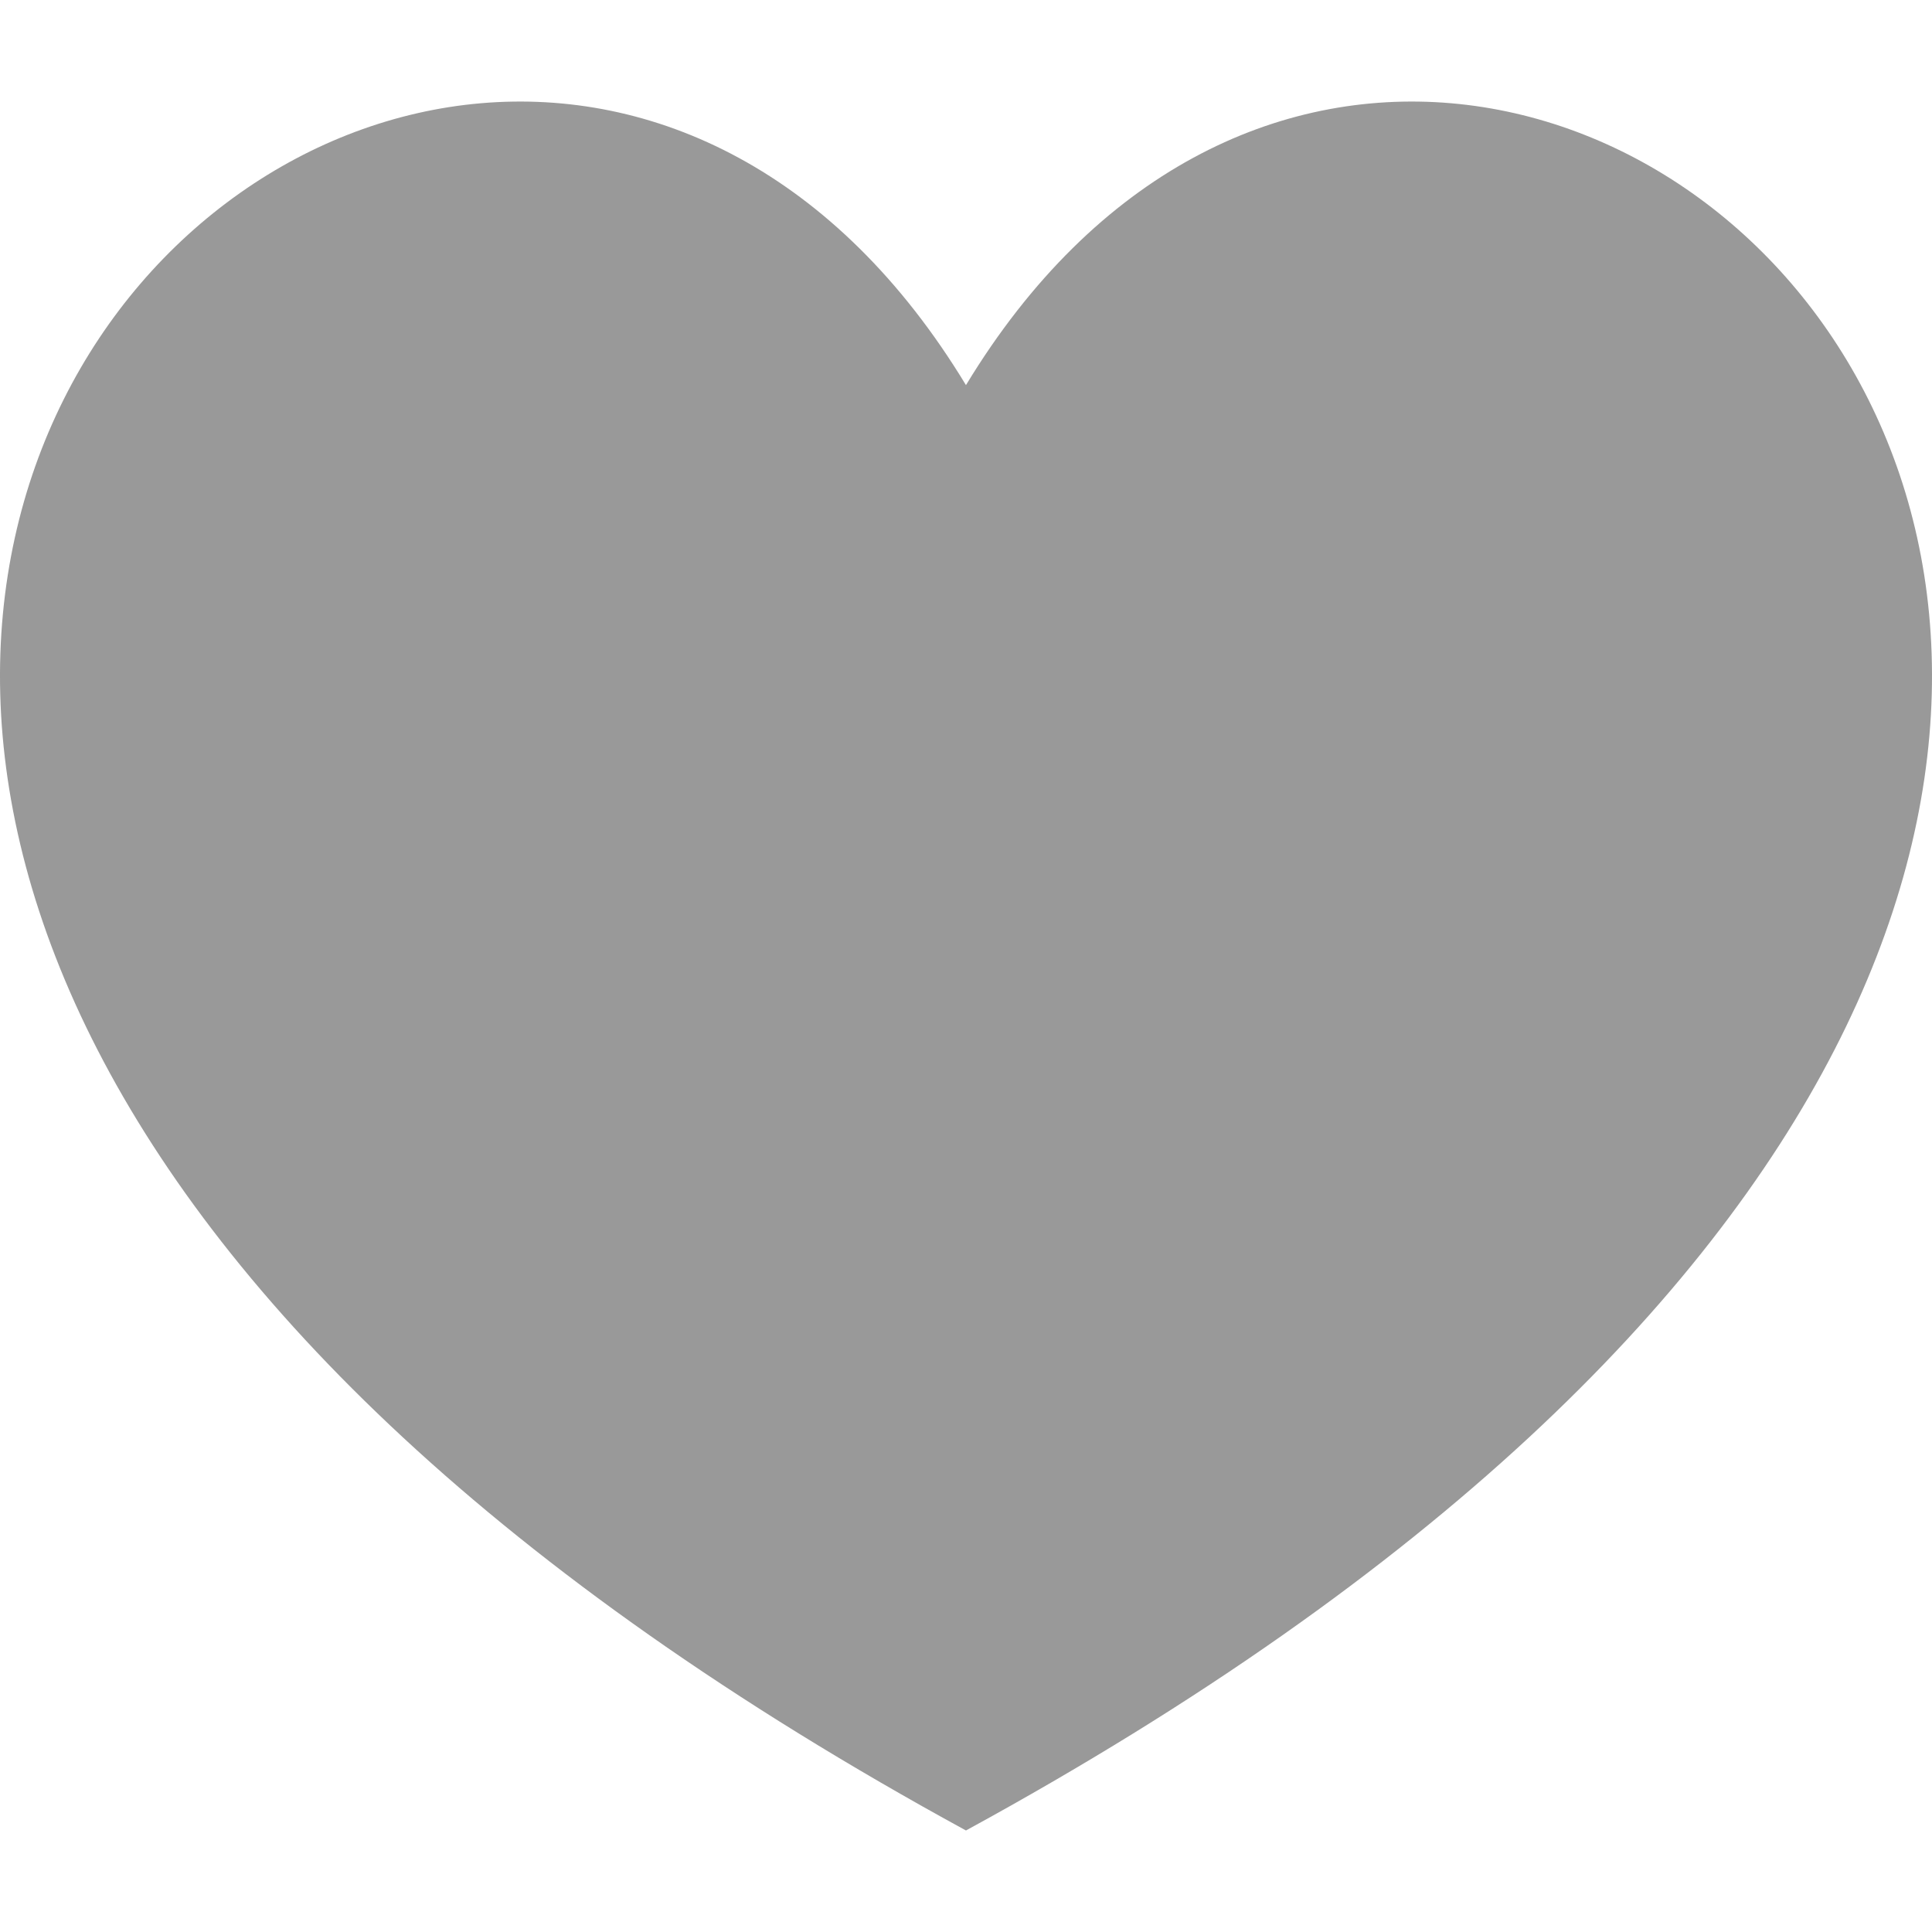
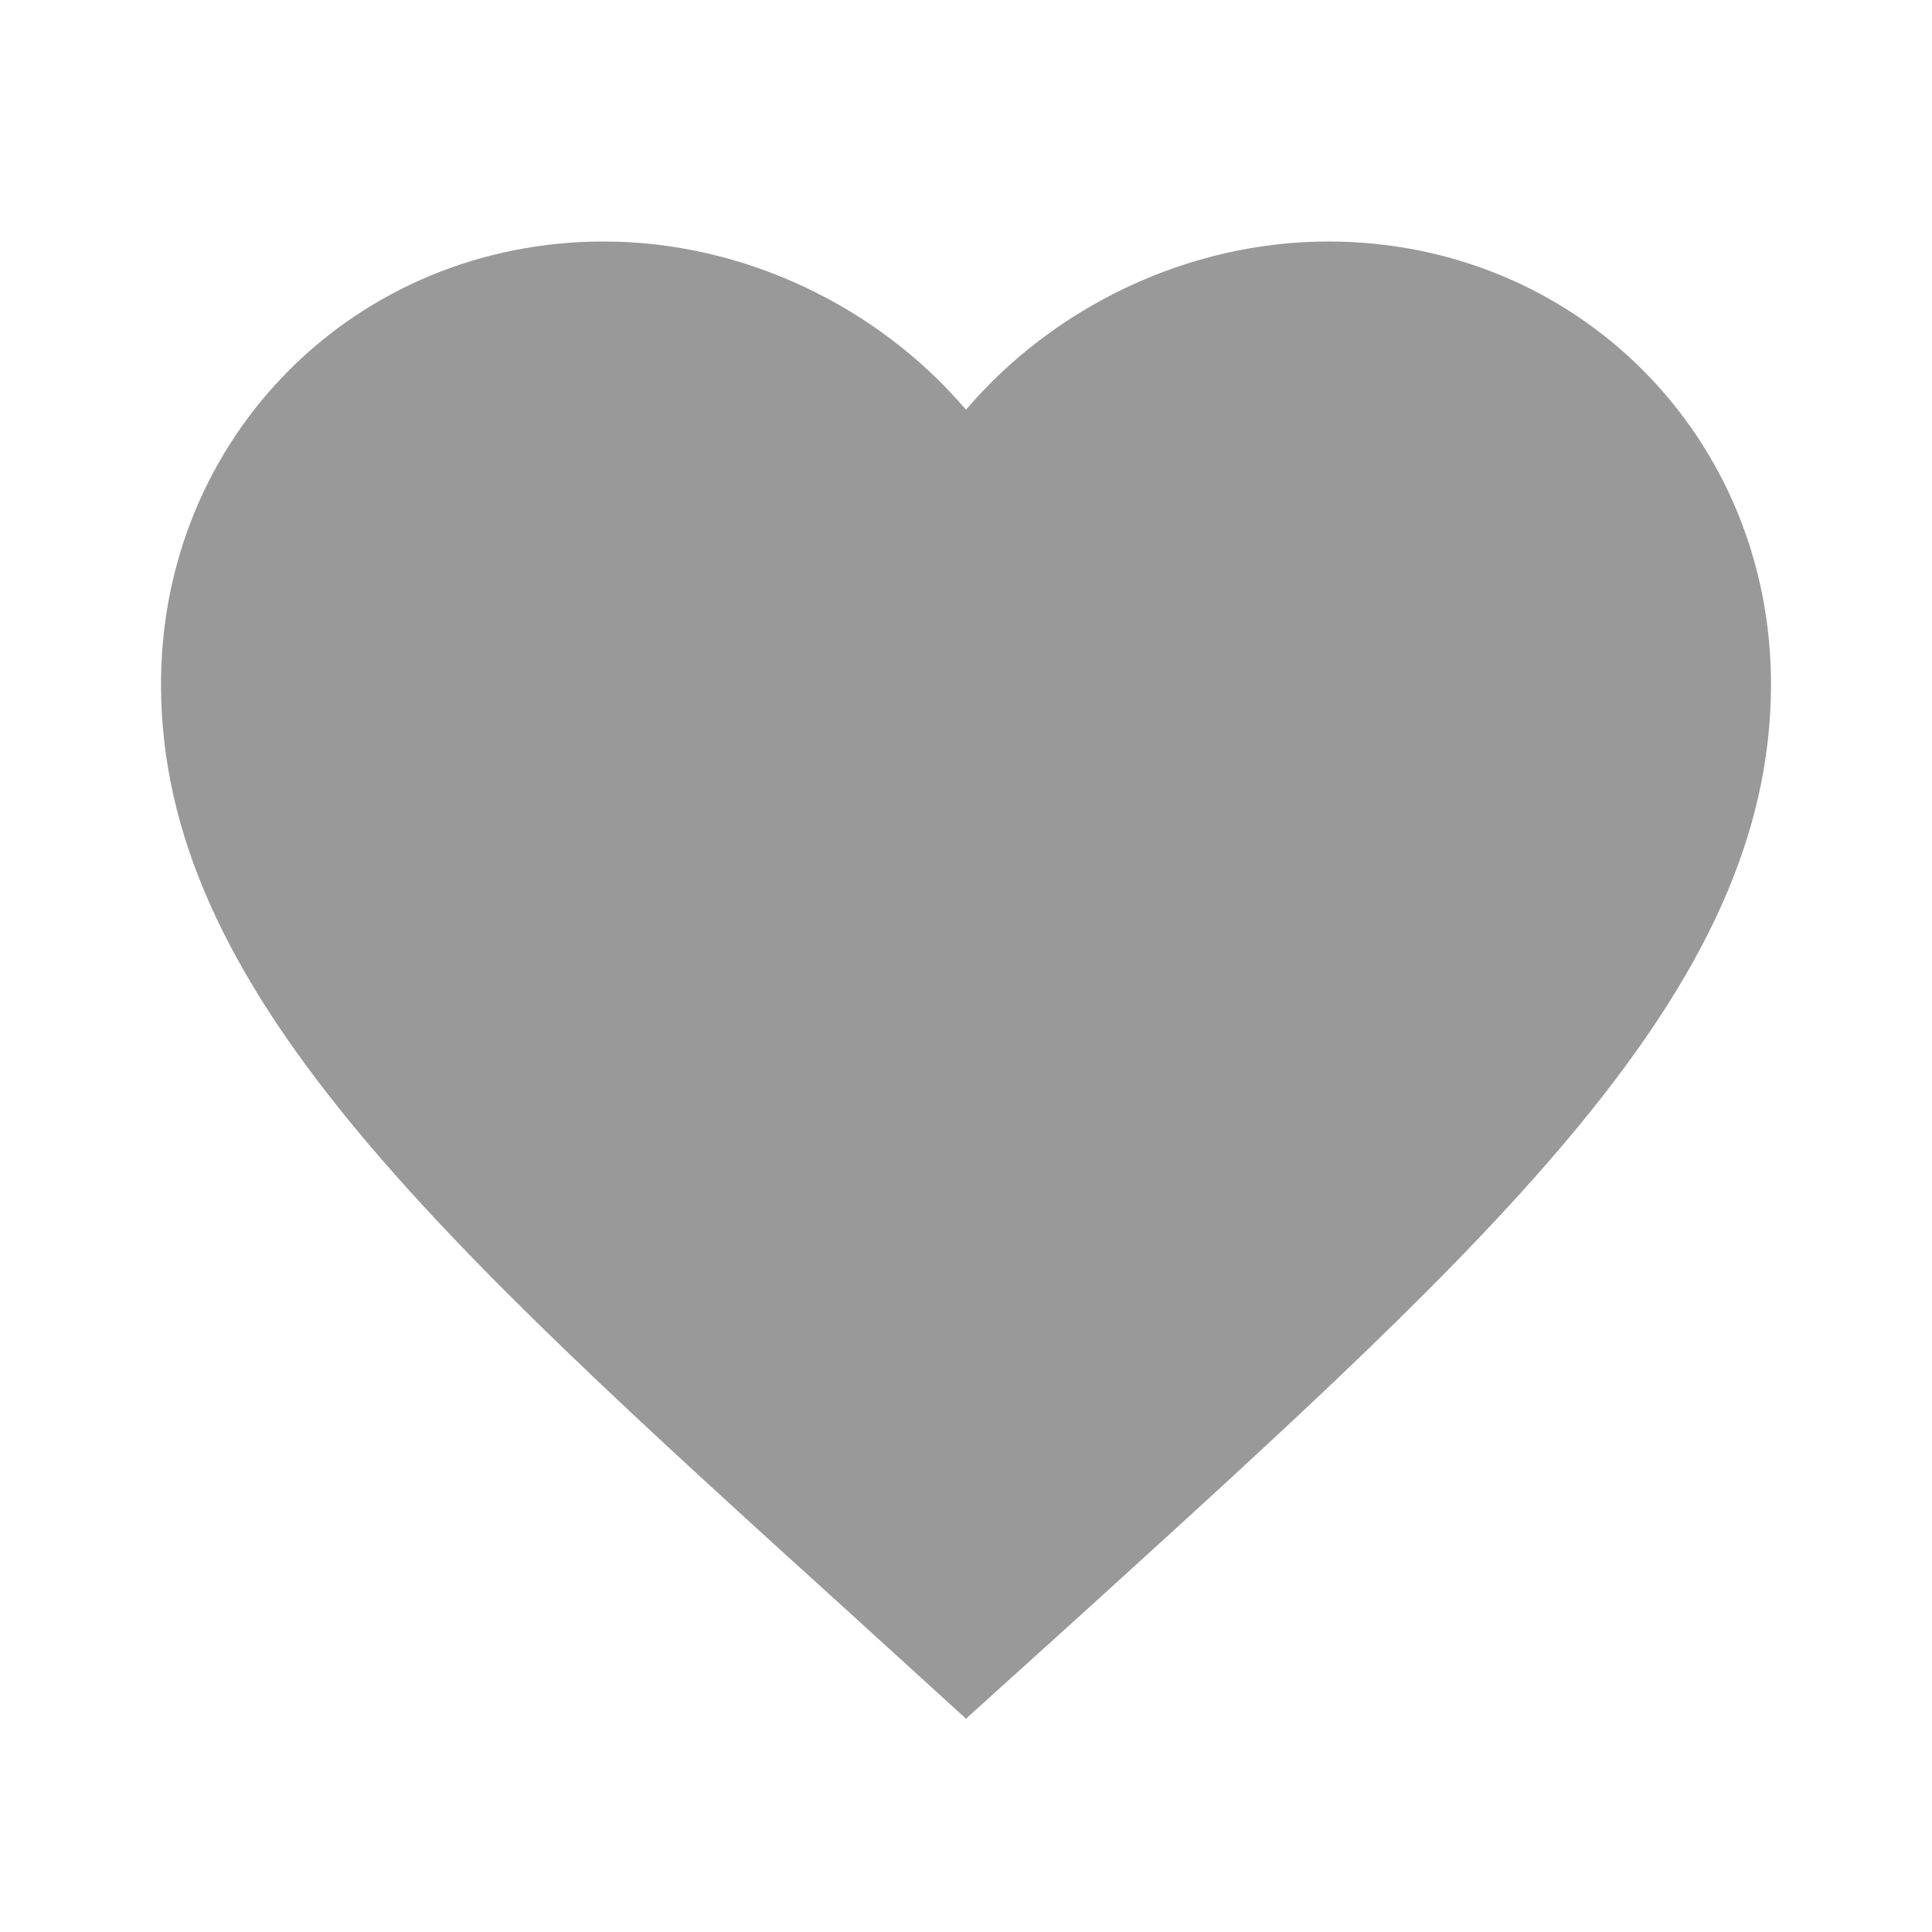
- <svg xmlns="http://www.w3.org/2000/svg" viewBox="0 0 23.217 23.217" width="512" height="512">
-   <path d="M11.608 21.997c-22.647-12.354-6.268-27.713 0-17.369 6.269-10.344 22.649 5.015 0 17.369z" fill="#999" />
+ <svg xmlns="http://www.w3.org/2000/svg" height="24" width="24">
+   <path d="M0 0h24v24H0z" fill="none" />
+   <path fill="#999" d="M12 21.35l-1.45-1.32C5.4 15.36 2 12.28 2 8.5 2 5.42 4.42 3 7.5 3c1.74 0 3.41.81 4.5 2.09C13.09 3.81 14.76 3 16.5 3 19.58 3 22 5.42 22 8.5c0 3.78-3.4 6.86-8.55 11.54L12 21.35z" />
</svg>
